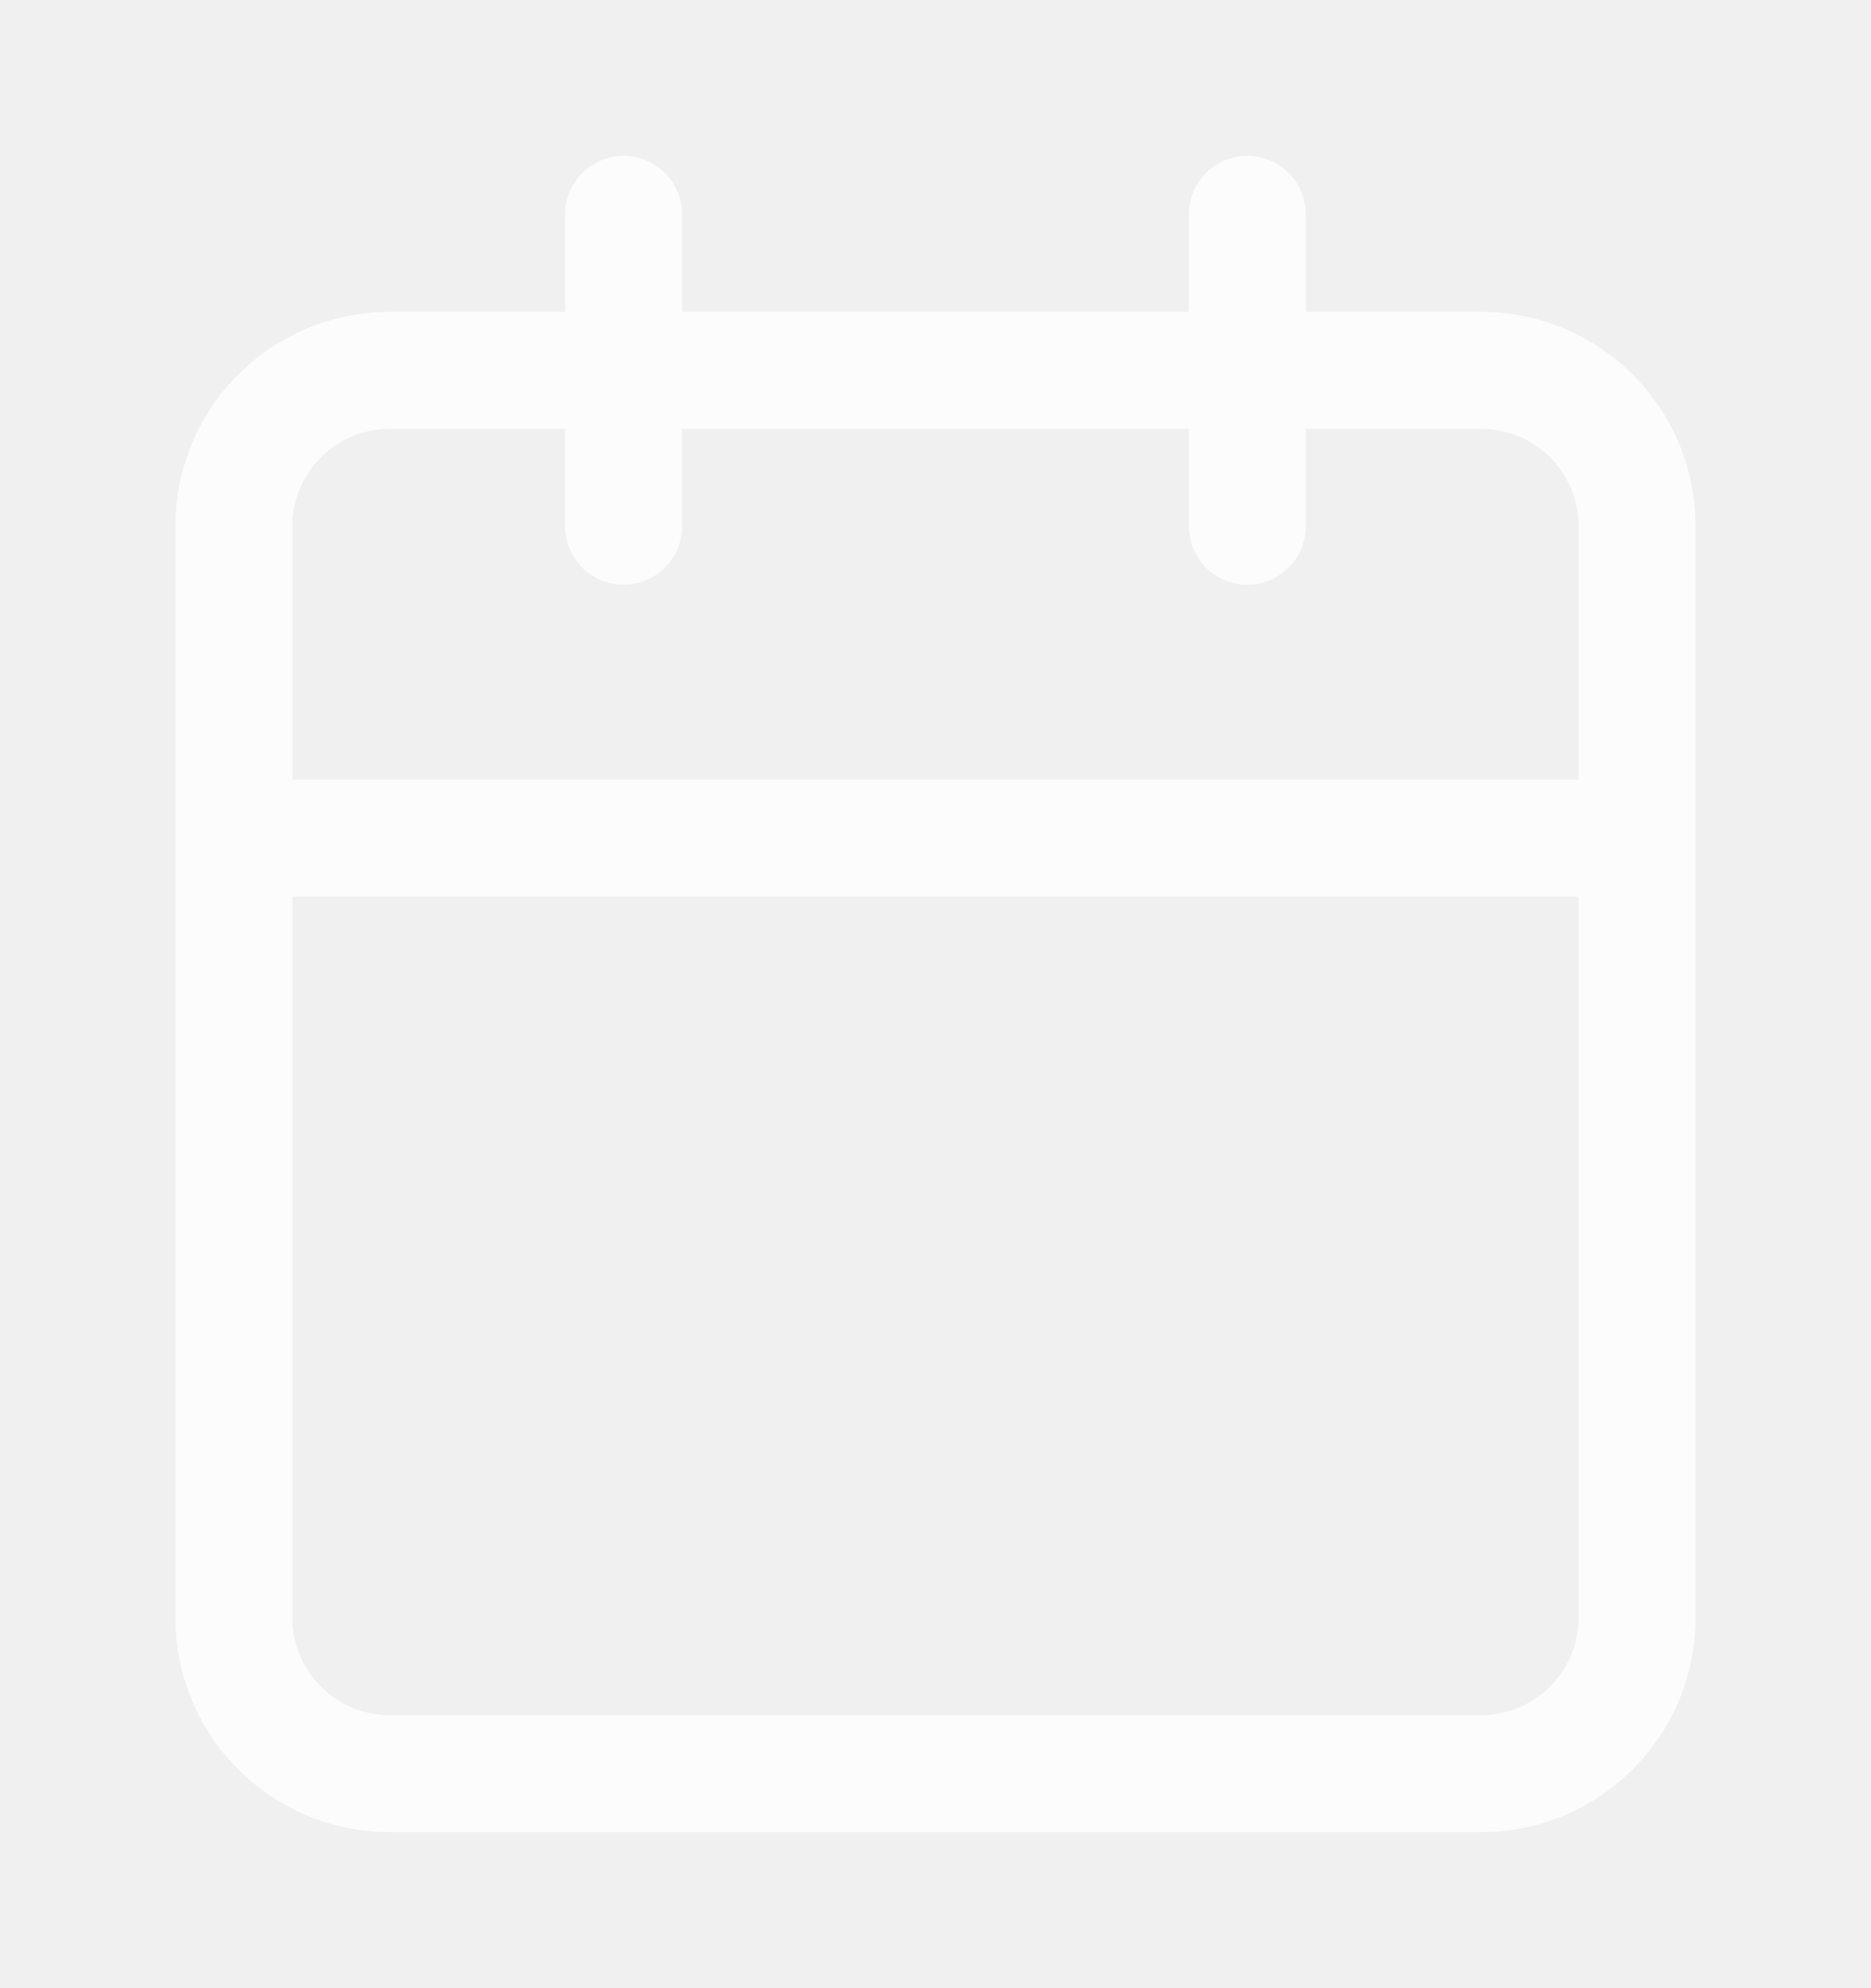
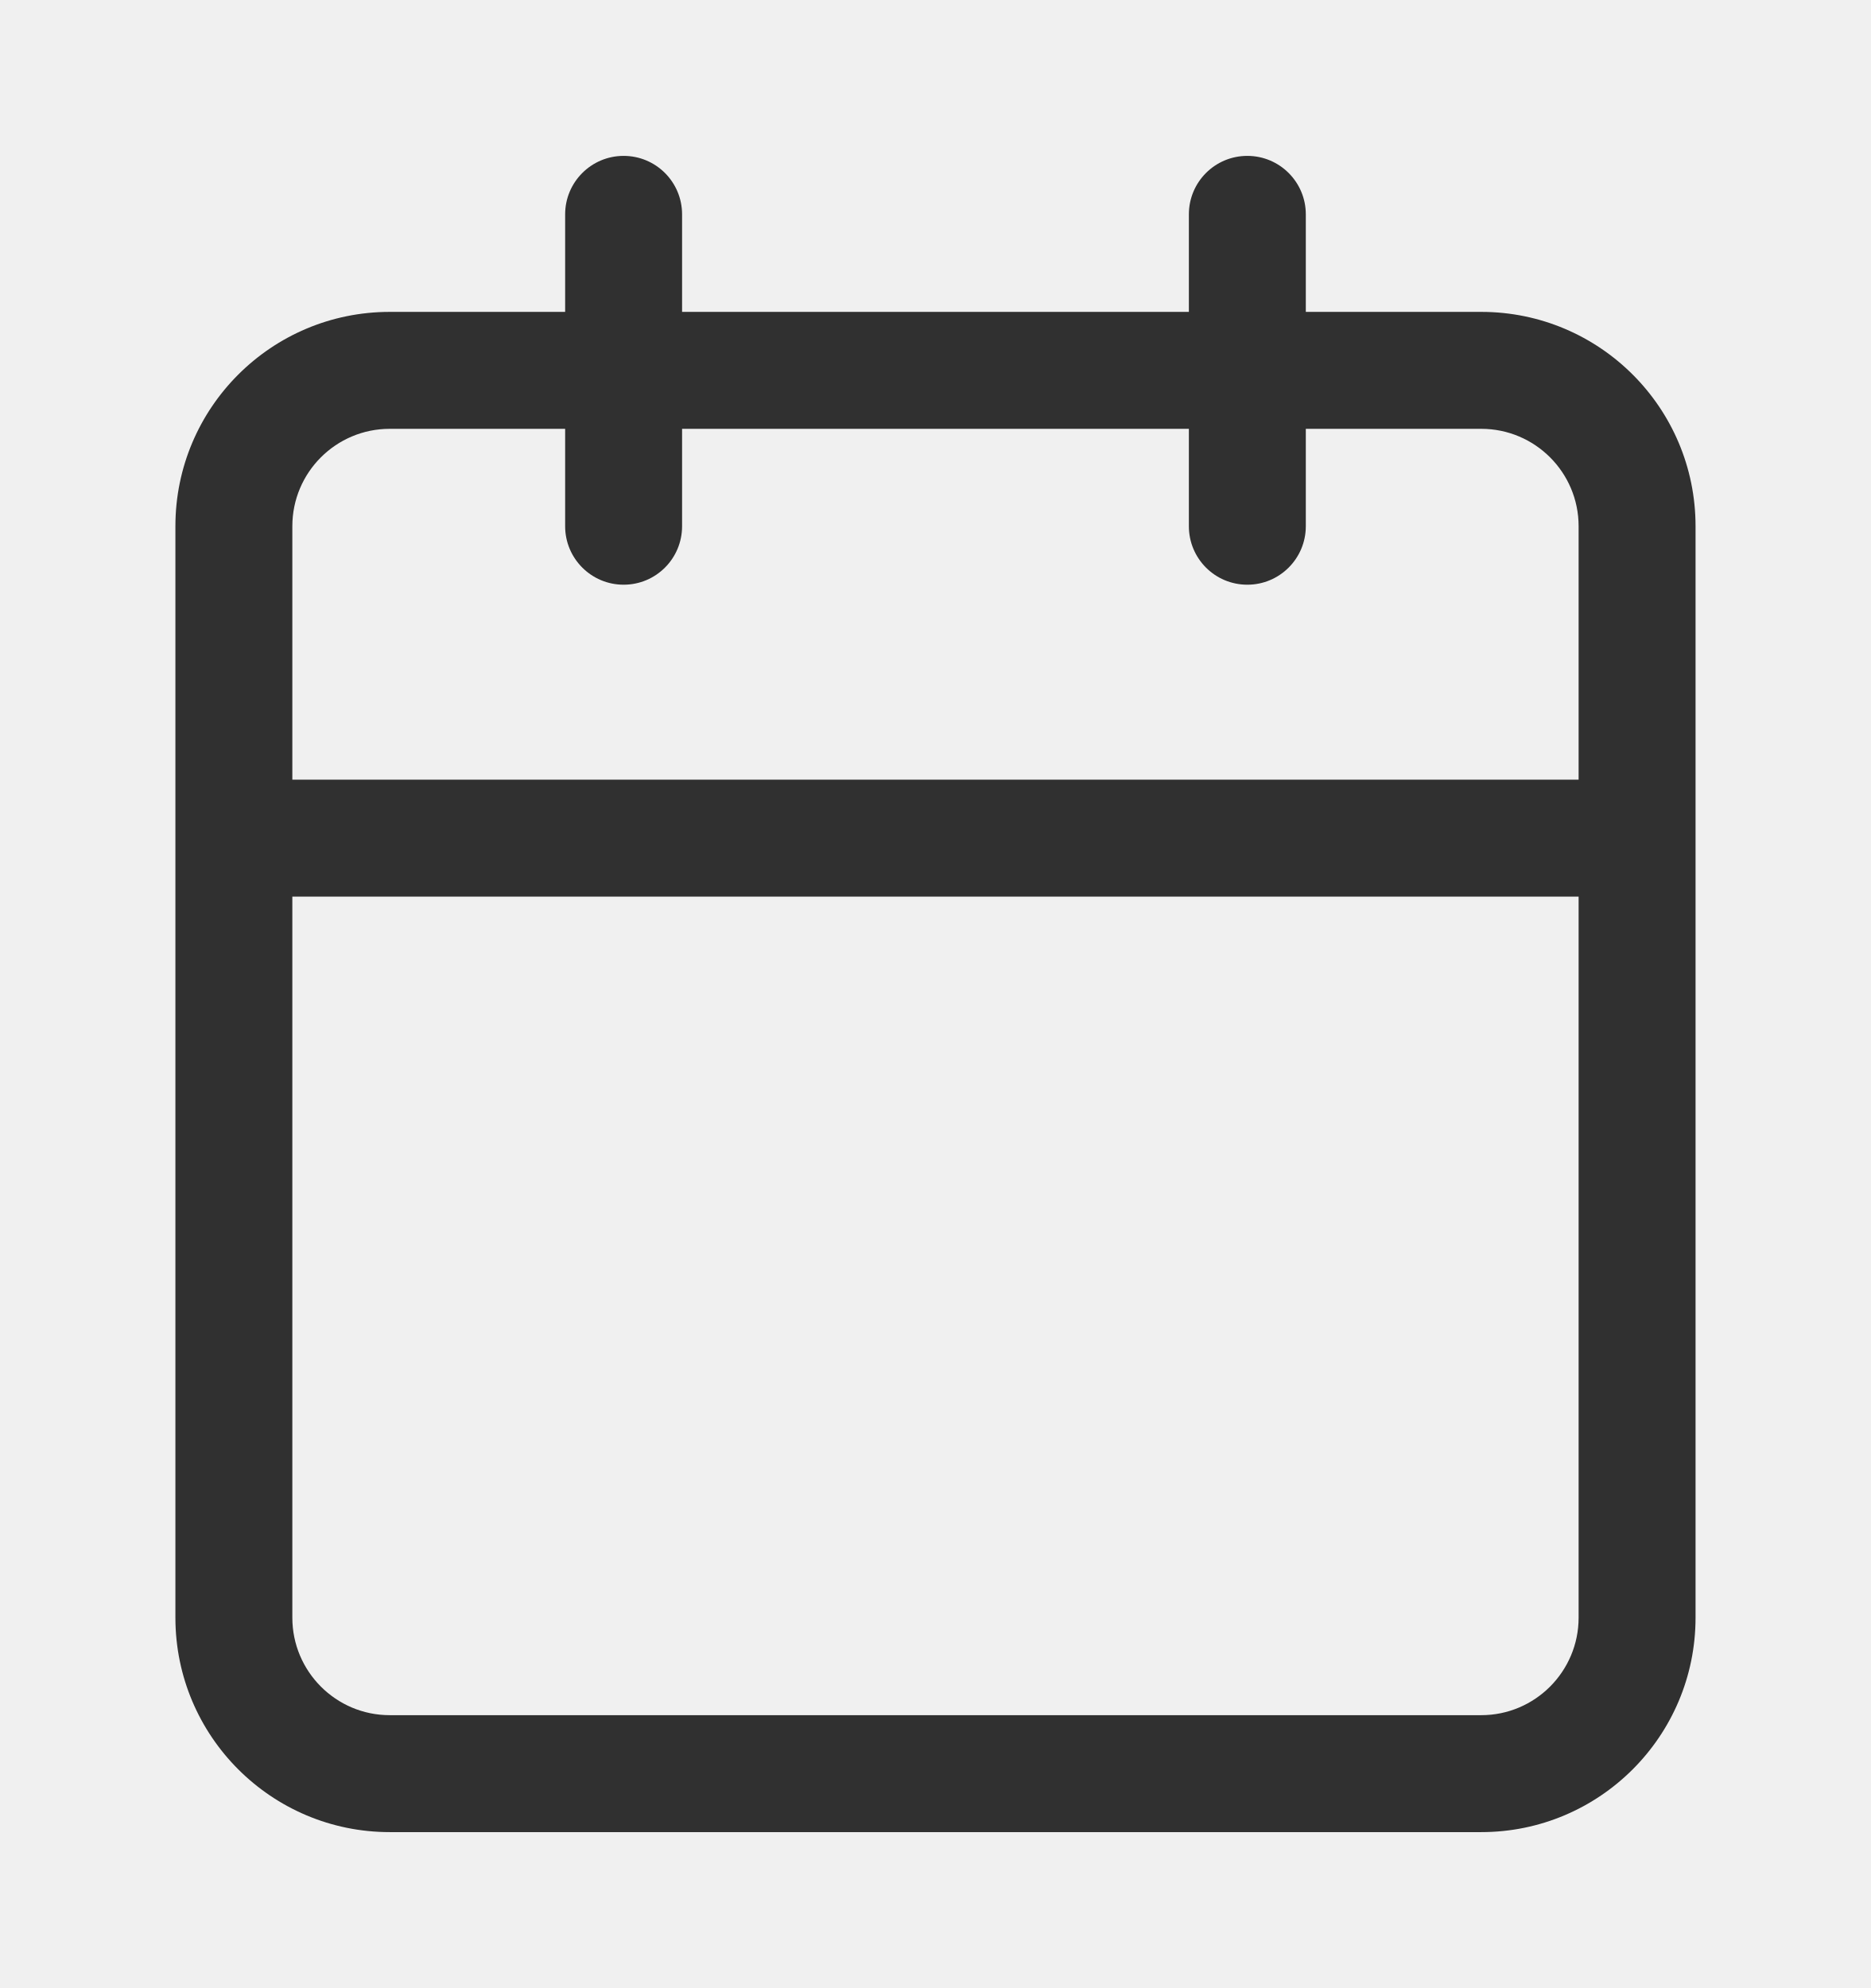
<svg xmlns="http://www.w3.org/2000/svg" viewBox="0 0 16 17" fill="none">
-   <path fill-rule="evenodd" clip-rule="evenodd" d="M11.167 1.833C11.167 1.557 10.943 1.333 10.667 1.333C10.39 1.333 10.167 1.557 10.167 1.833V2.667H5.833V1.833C5.833 1.557 5.61 1.333 5.333 1.333C5.057 1.333 4.833 1.557 4.833 1.833V2.667H3.333C2.321 2.667 1.5 3.487 1.5 4.5V7.167V13.833C1.5 14.846 2.321 15.667 3.333 15.667H12.667C13.679 15.667 14.5 14.846 14.5 13.833V7.167V4.5C14.5 3.487 13.679 2.667 12.667 2.667H11.167V1.833ZM13.5 6.667V4.5C13.5 4.04 13.127 3.667 12.667 3.667H11.167V4.5C11.167 4.776 10.943 5 10.667 5C10.39 5 10.167 4.776 10.167 4.5V3.667H5.833V4.5C5.833 4.776 5.61 5 5.333 5C5.057 5 4.833 4.776 4.833 4.5V3.667H3.333C2.873 3.667 2.5 4.04 2.5 4.5V6.667H13.5ZM2.5 7.667H13.5V13.833C13.5 14.293 13.127 14.667 12.667 14.667H3.333C2.873 14.667 2.5 14.293 2.5 13.833V7.667Z" fill="white" fill-opacity="0.8" />
+   <path fill-rule="evenodd" clip-rule="evenodd" d="M11.167 1.833C11.167 1.557 10.943 1.333 10.667 1.333C10.39 1.333 10.167 1.557 10.167 1.833V2.667H5.833V1.833C5.833 1.557 5.61 1.333 5.333 1.333C5.057 1.333 4.833 1.557 4.833 1.833V2.667H3.333C2.321 2.667 1.5 3.487 1.5 4.5V7.167V13.833C1.5 14.846 2.321 15.667 3.333 15.667H12.667C13.679 15.667 14.5 14.846 14.5 13.833V7.167V4.5C14.5 3.487 13.679 2.667 12.667 2.667H11.167V1.833ZM13.5 6.667V4.5C13.5 4.04 13.127 3.667 12.667 3.667H11.167V4.5C11.167 4.776 10.943 5 10.667 5C10.39 5 10.167 4.776 10.167 4.5V3.667H5.833V4.5C5.833 4.776 5.61 5 5.333 5C5.057 5 4.833 4.776 4.833 4.5V3.667H3.333C2.873 3.667 2.5 4.04 2.5 4.5V6.667H13.5ZM2.5 7.667H13.5V13.833C13.5 14.293 13.127 14.667 12.667 14.667H3.333C2.873 14.667 2.5 14.293 2.5 13.833V7.667Z" fill="currentColor" fill-opacity="0.8" />
</svg>
